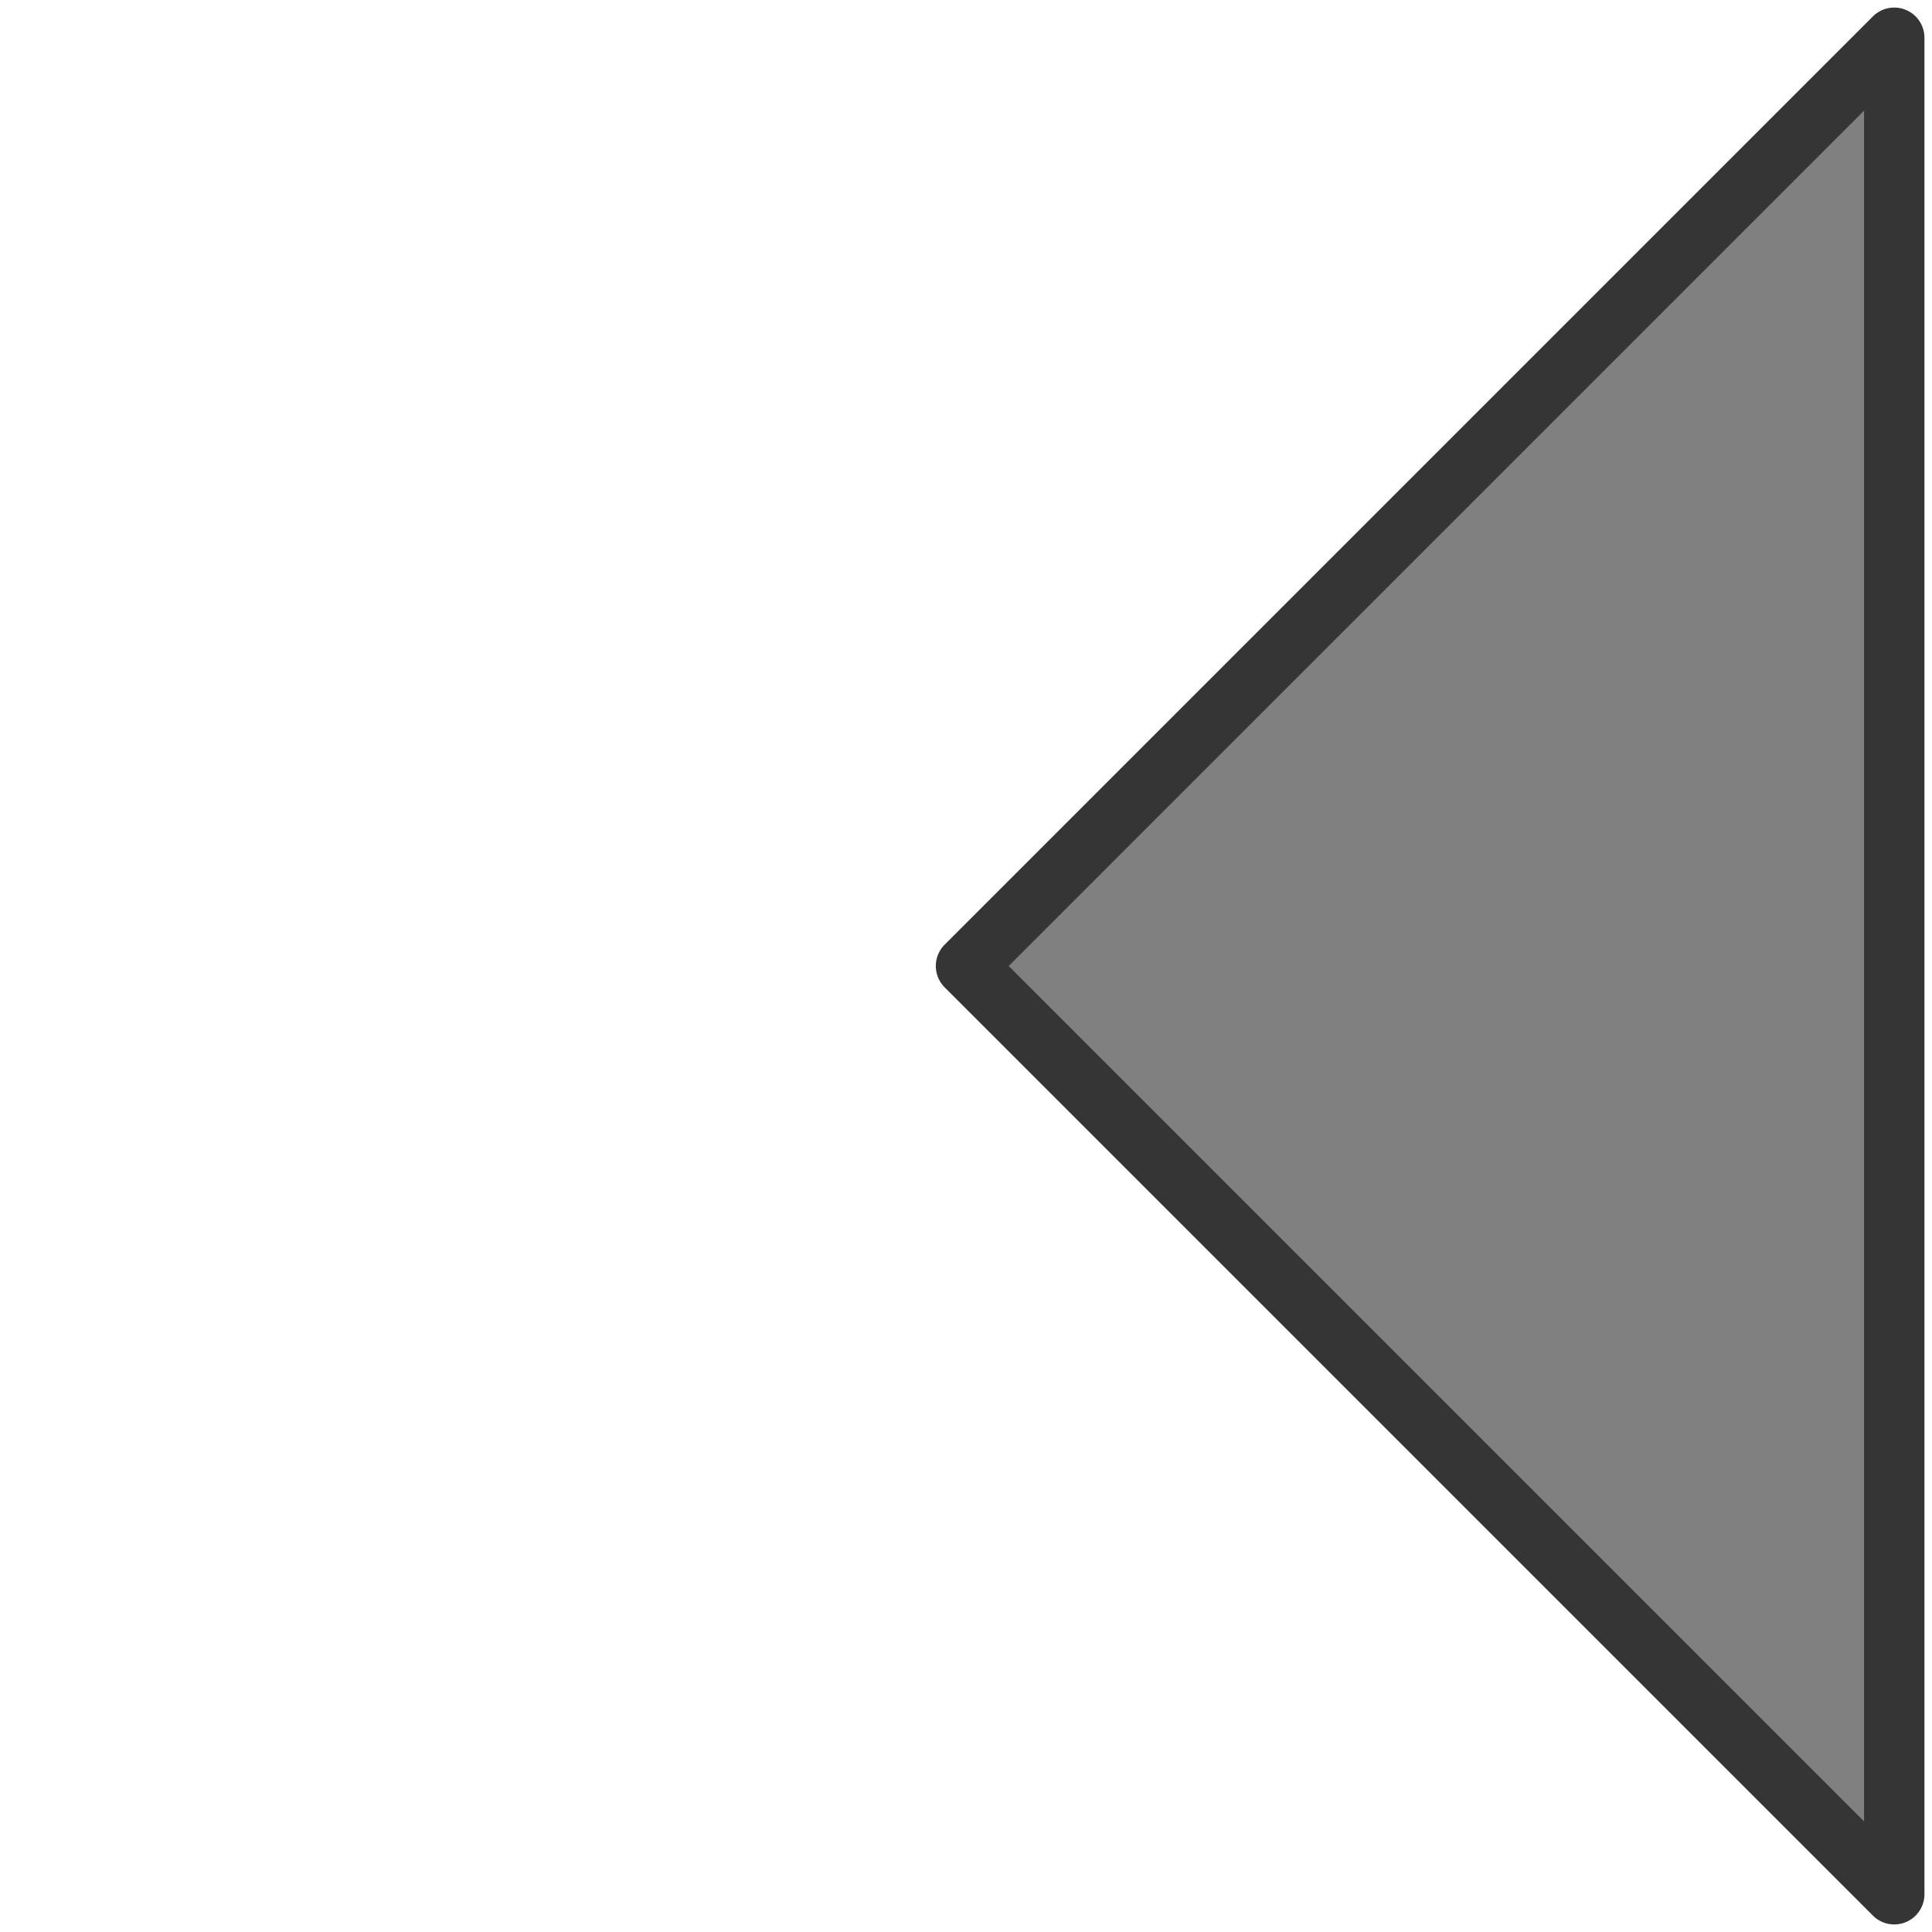
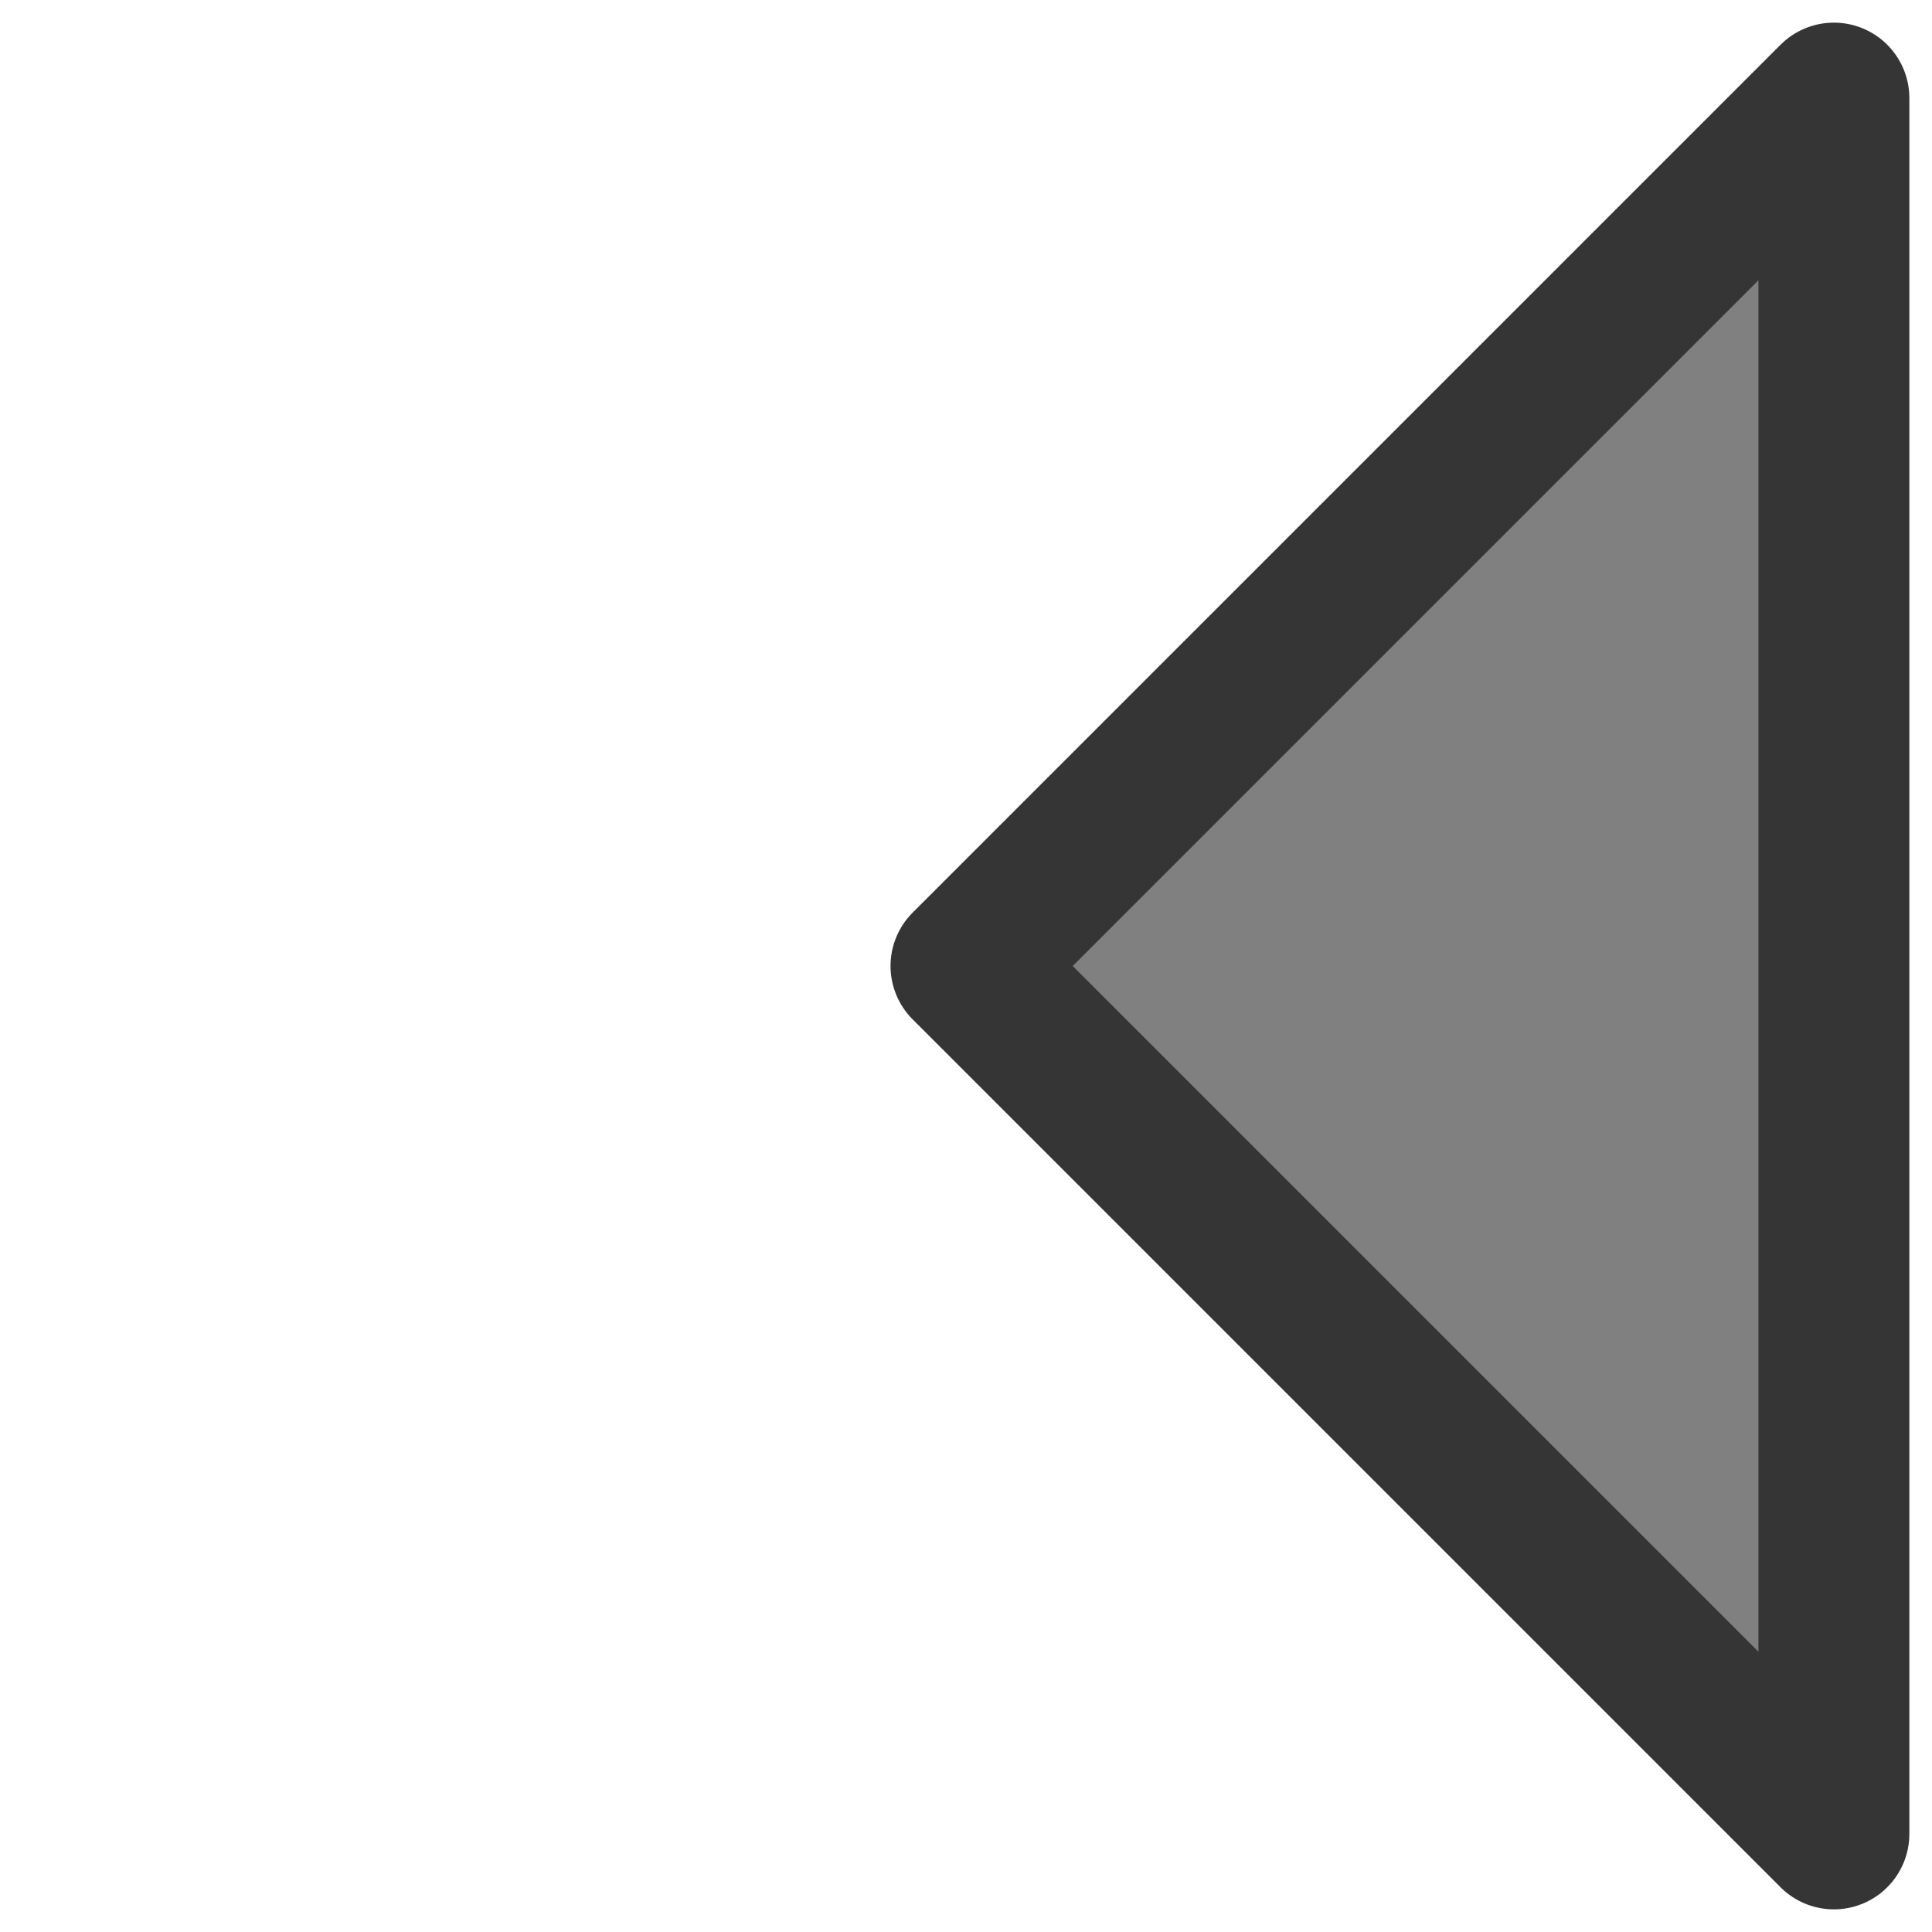
<svg xmlns="http://www.w3.org/2000/svg" width="512" height="512" viewBox="0 0 135.467 135.467" version="1.1" id="svg5" xml:space="preserve">
  <defs id="defs2" />
-   <path style="display:inline;opacity:1;fill:#808080;fill-opacity:1;stroke:#353535;stroke-width:4.233;stroke-linecap:round;stroke-linejoin:round;stroke-dasharray:none;stroke-dashoffset:0;stroke-opacity:1" d="M 132.821,132.821 67.733,67.733 132.821,2.646 Z" id="path44370" />
+   <path style="display:inline;opacity:1;fill:#808080;fill-opacity:1;stroke:#353535;stroke-width:10.583;stroke-linecap:round;stroke-linejoin:round;stroke-dasharray:none;stroke-dashoffset:0;stroke-opacity:1" d="M 128.588,128.588 67.733,67.733 128.588,6.879 Z" id="path44370" />
</svg>
